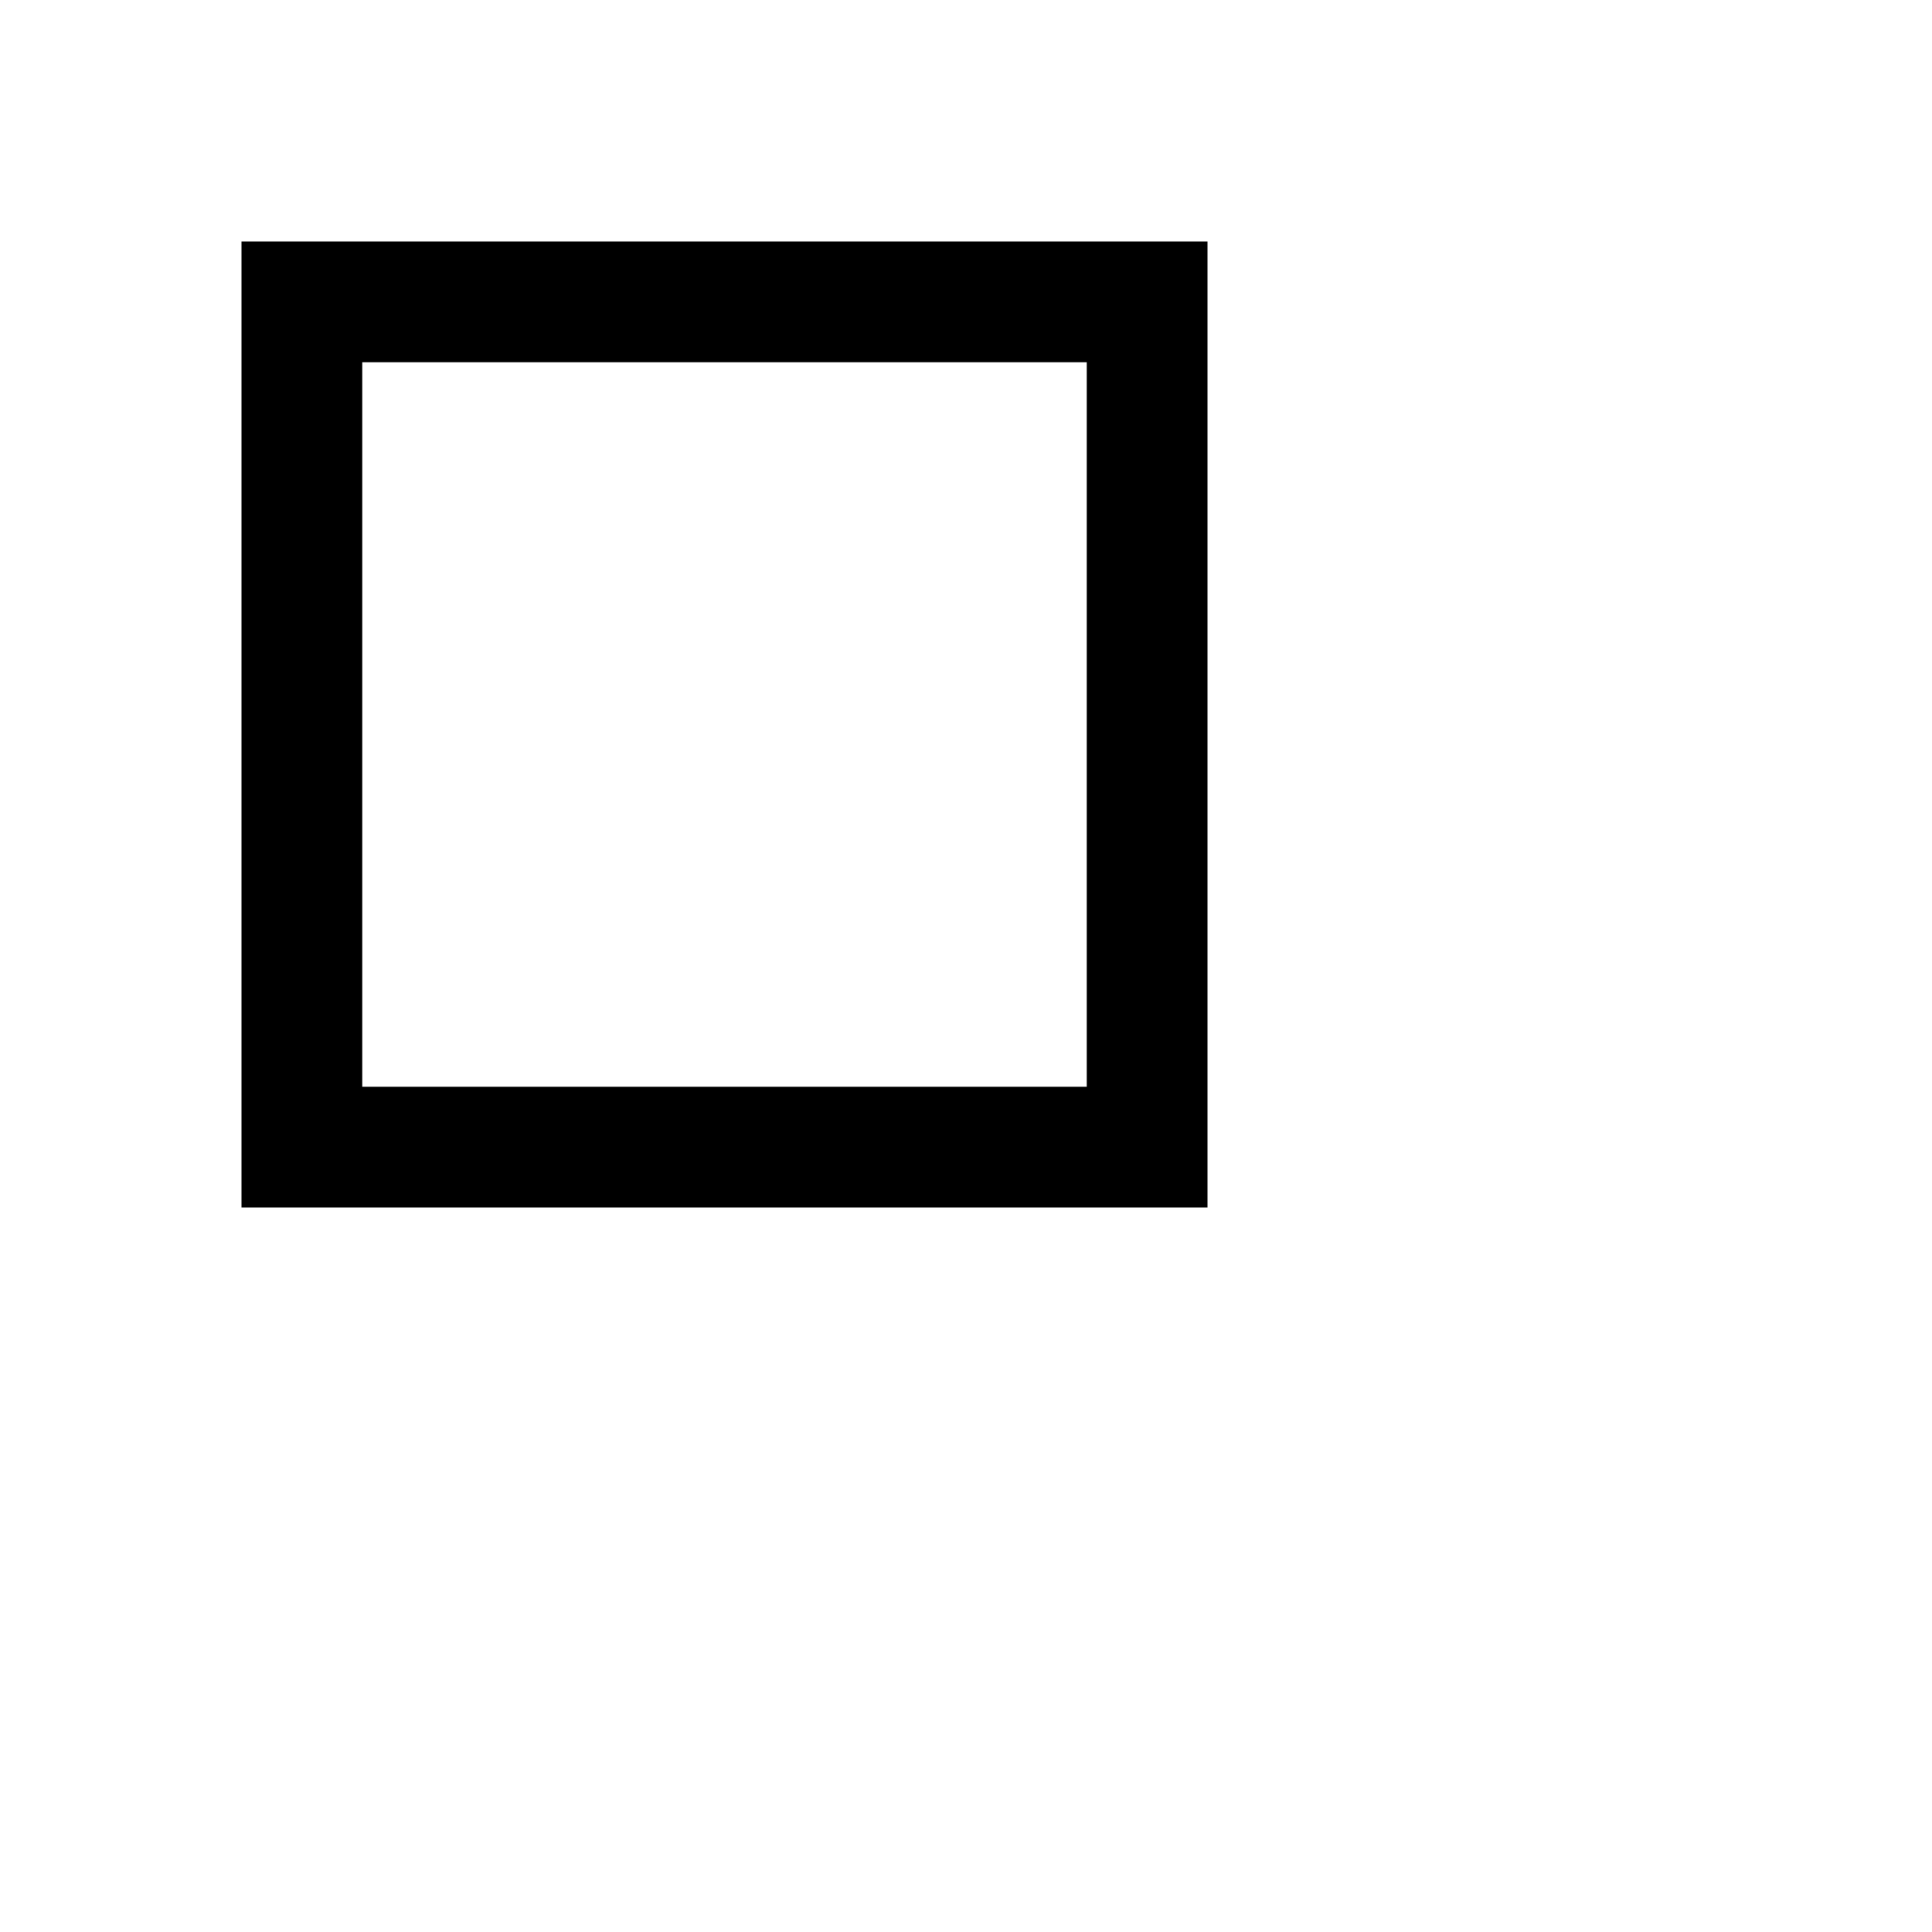
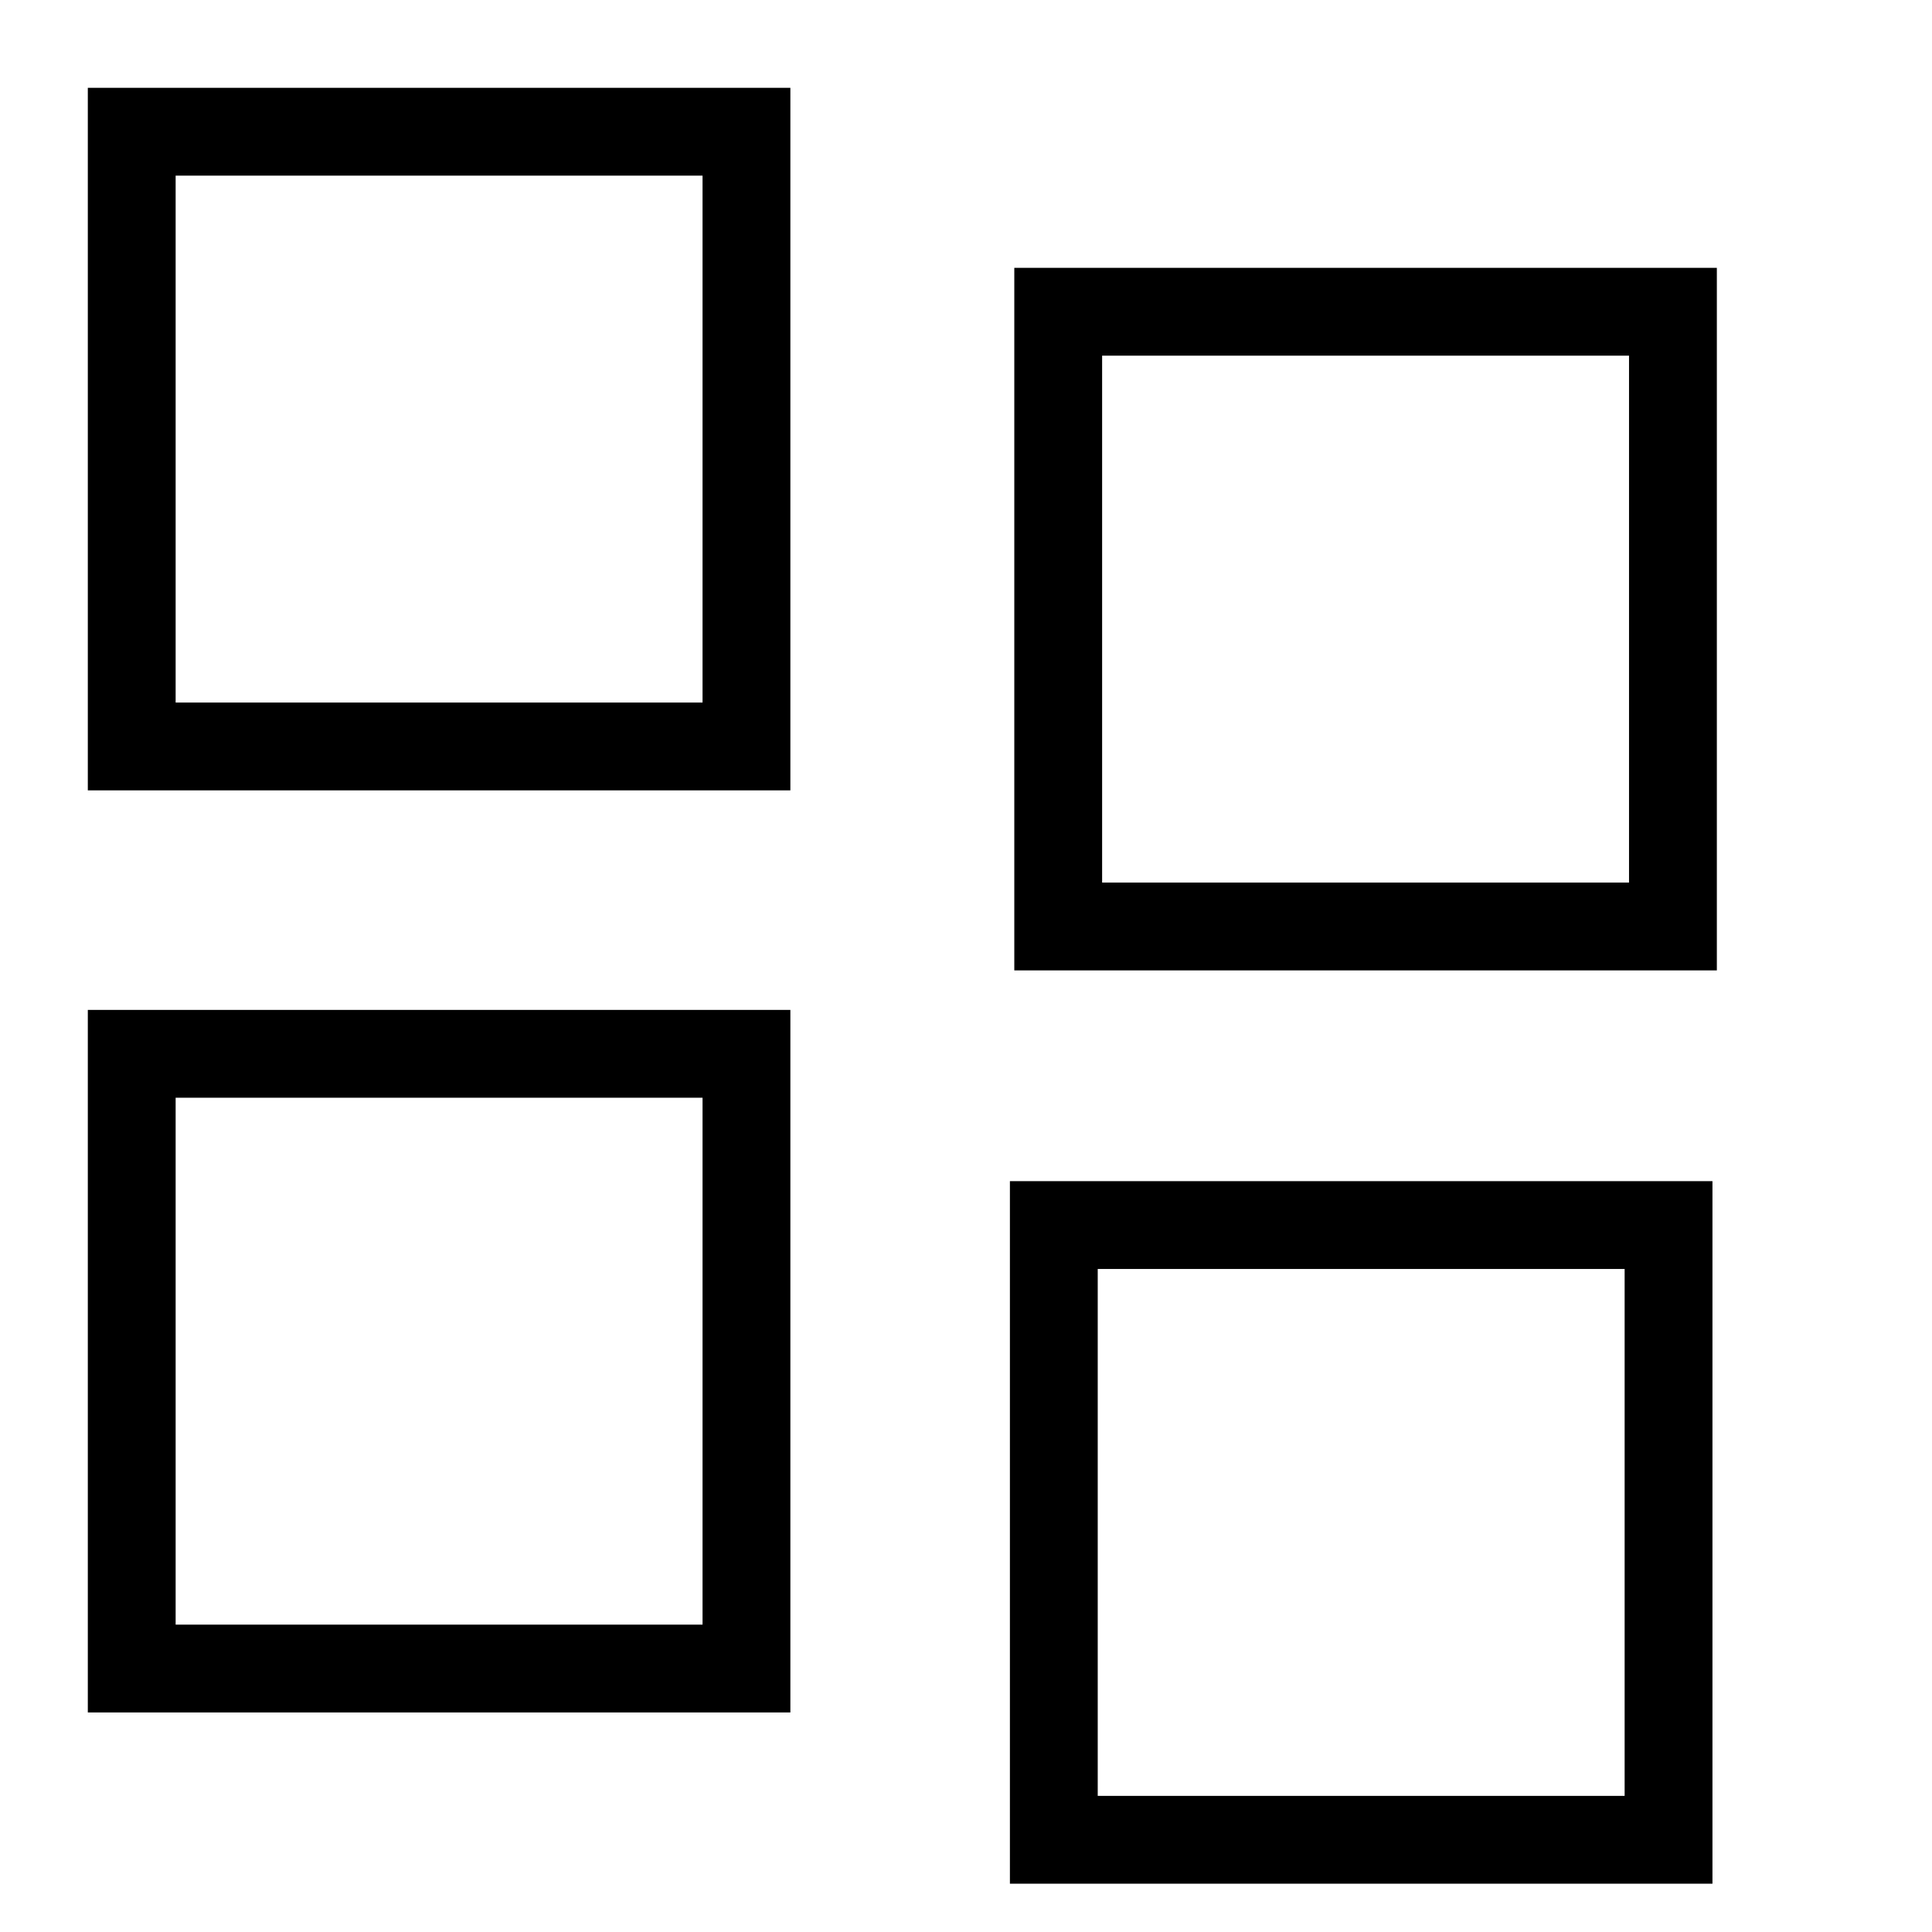
- <svg xmlns="http://www.w3.org/2000/svg" width="32" height="32" viewBox="0 0 32 32">
-   <g fill-rule="evenodd">
-     <g id="Artboard-5" fill="#000" fill-rule="nonzero">
-       <path d="M6 18h12V6H6v12zM4 4h16v16H4V4z" />
+ <svg xmlns="http://www.w3.org/2000/svg" version="1.1" id="Layer_1" x="0px" y="0px" viewBox="0 0 44 44" style="enable-background:new 0 0 44 44;" xml:space="preserve">
+   <g>
+     <g id="Artboard-5">
+       <path d="M4,16h12V4H4V16z M2,2h16v16H2V2z" />
+     </g>
+   </g>
+   <g>
+     <g id="Artboard-5_1_">
+       <path d="M25.1,20.1h12v-12h-12V20.1z M23.1,6.1h16v16h-16V6.1z" />
+     </g>
+   </g>
+   <g>
+     <g id="Artboard-5_2_">
+       <path d="M4,37h12V25H4V37z M2,23h16v16H2V23z" />
+     </g>
+   </g>
+   <g>
+     <g id="Artboard-5_3_">
+       <path d="M25,40.9h12v-12H25V40.9z M23,26.9h16v16H23V26.9z" />
    </g>
  </g>
</svg>
